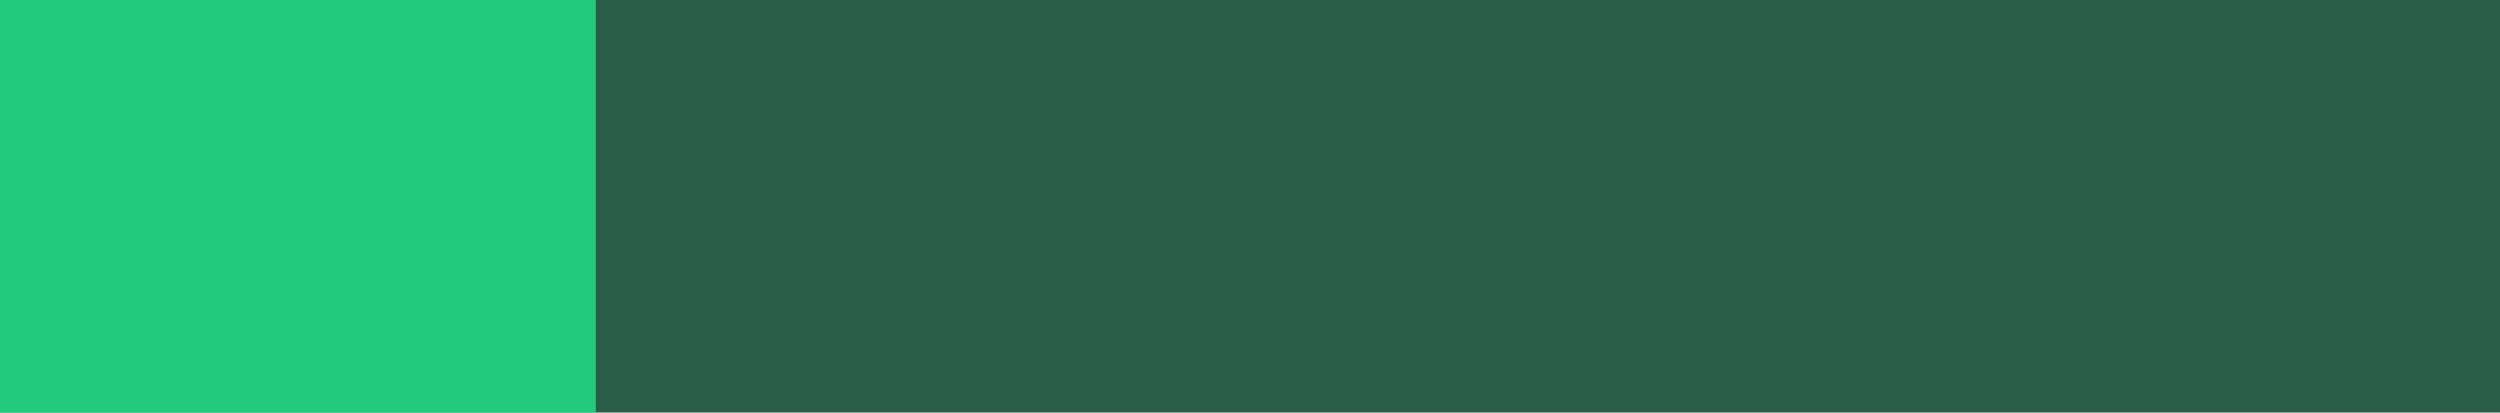
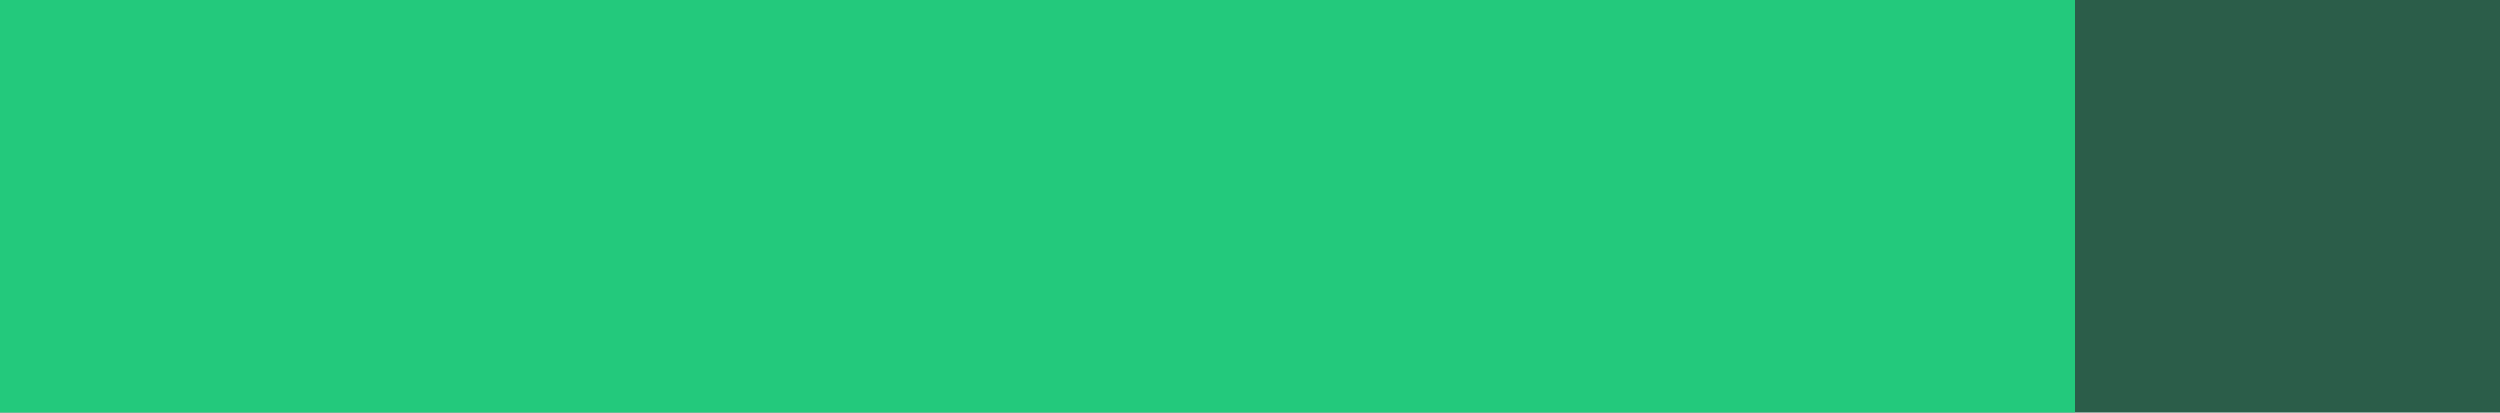
<svg xmlns="http://www.w3.org/2000/svg" width="600" height="99" viewBox="0 0 600 99" fill="none">
  <path d="M0 0H600V99C365.685 99 234.315 99 0 99V0Z" fill="#215540" fill-opacity="0.95" />
-   <path d="M0 0H143V99C87.155 99 55.845 99 0 99V0Z" fill="#21E68A" fill-opacity="0.79" />
+   <path d="M0 0H498V99C303.519 99 194.481 99 0 99V0Z" fill="#21E68A" fill-opacity="0.79" />
</svg>
